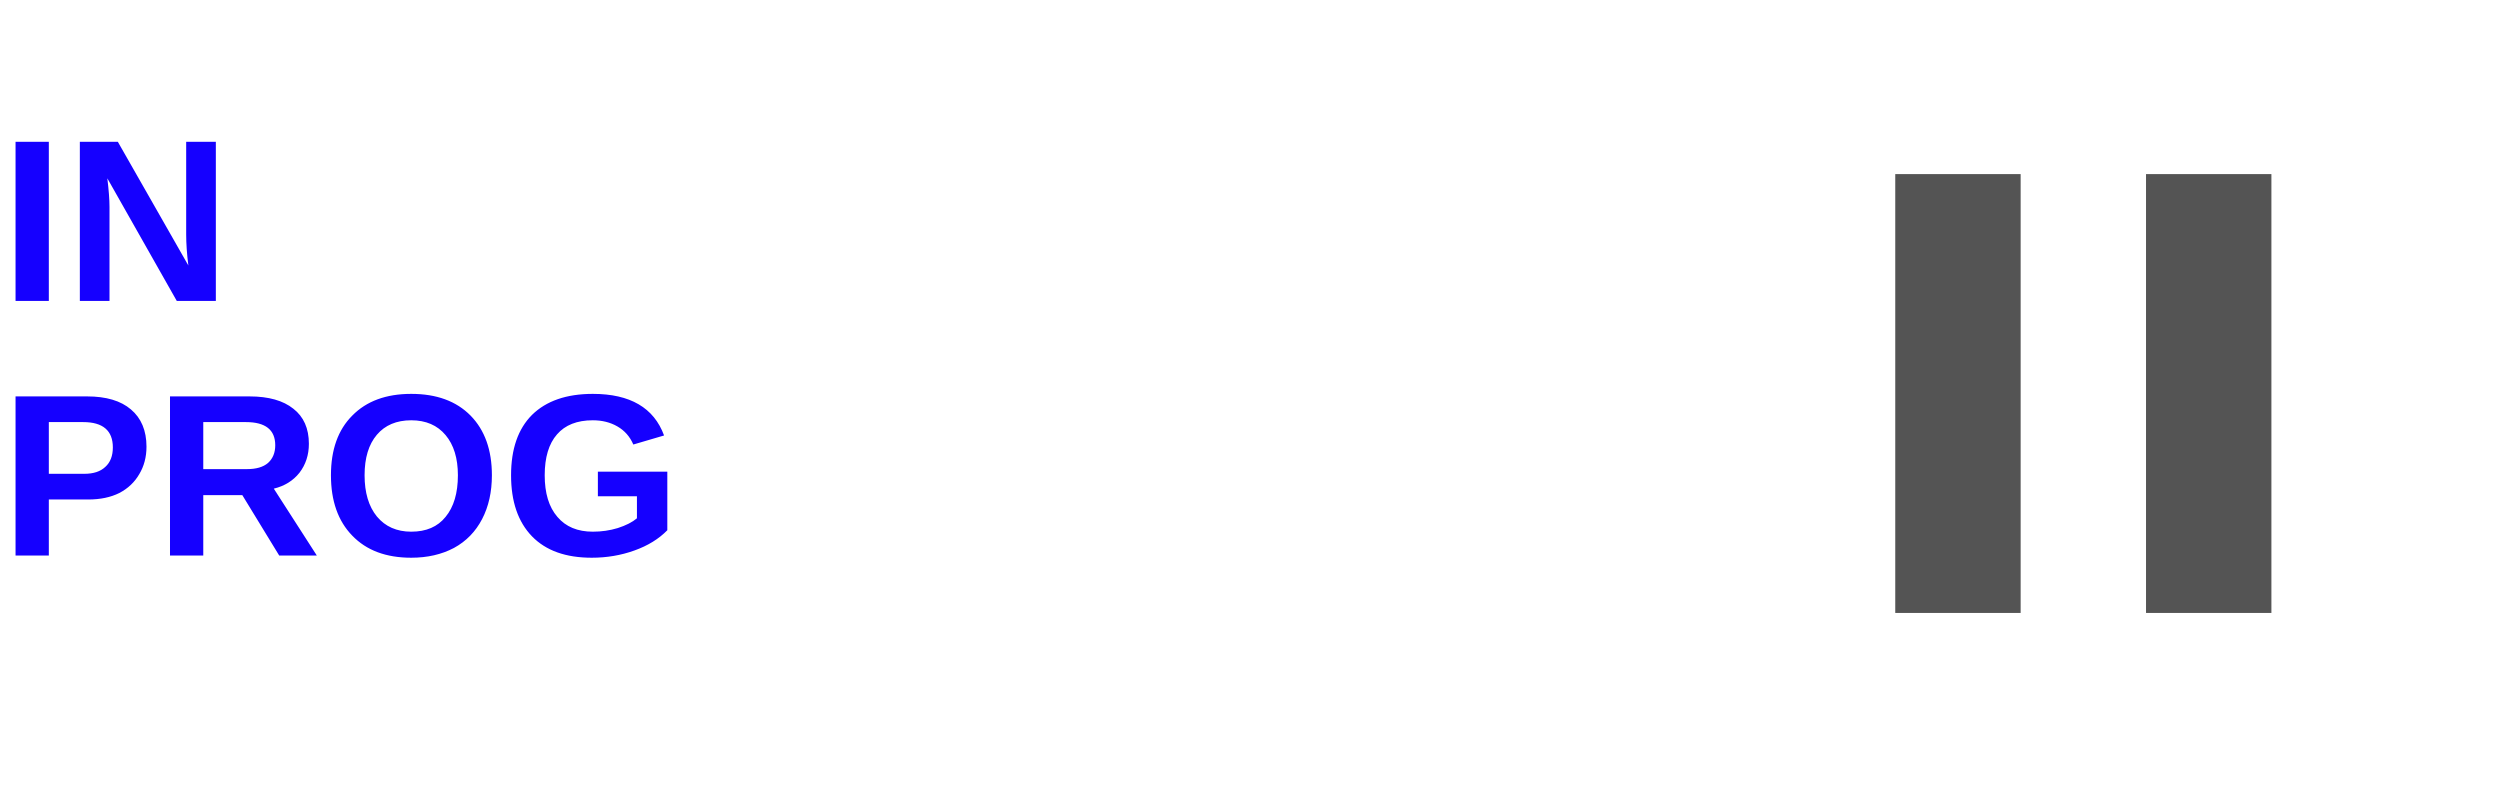
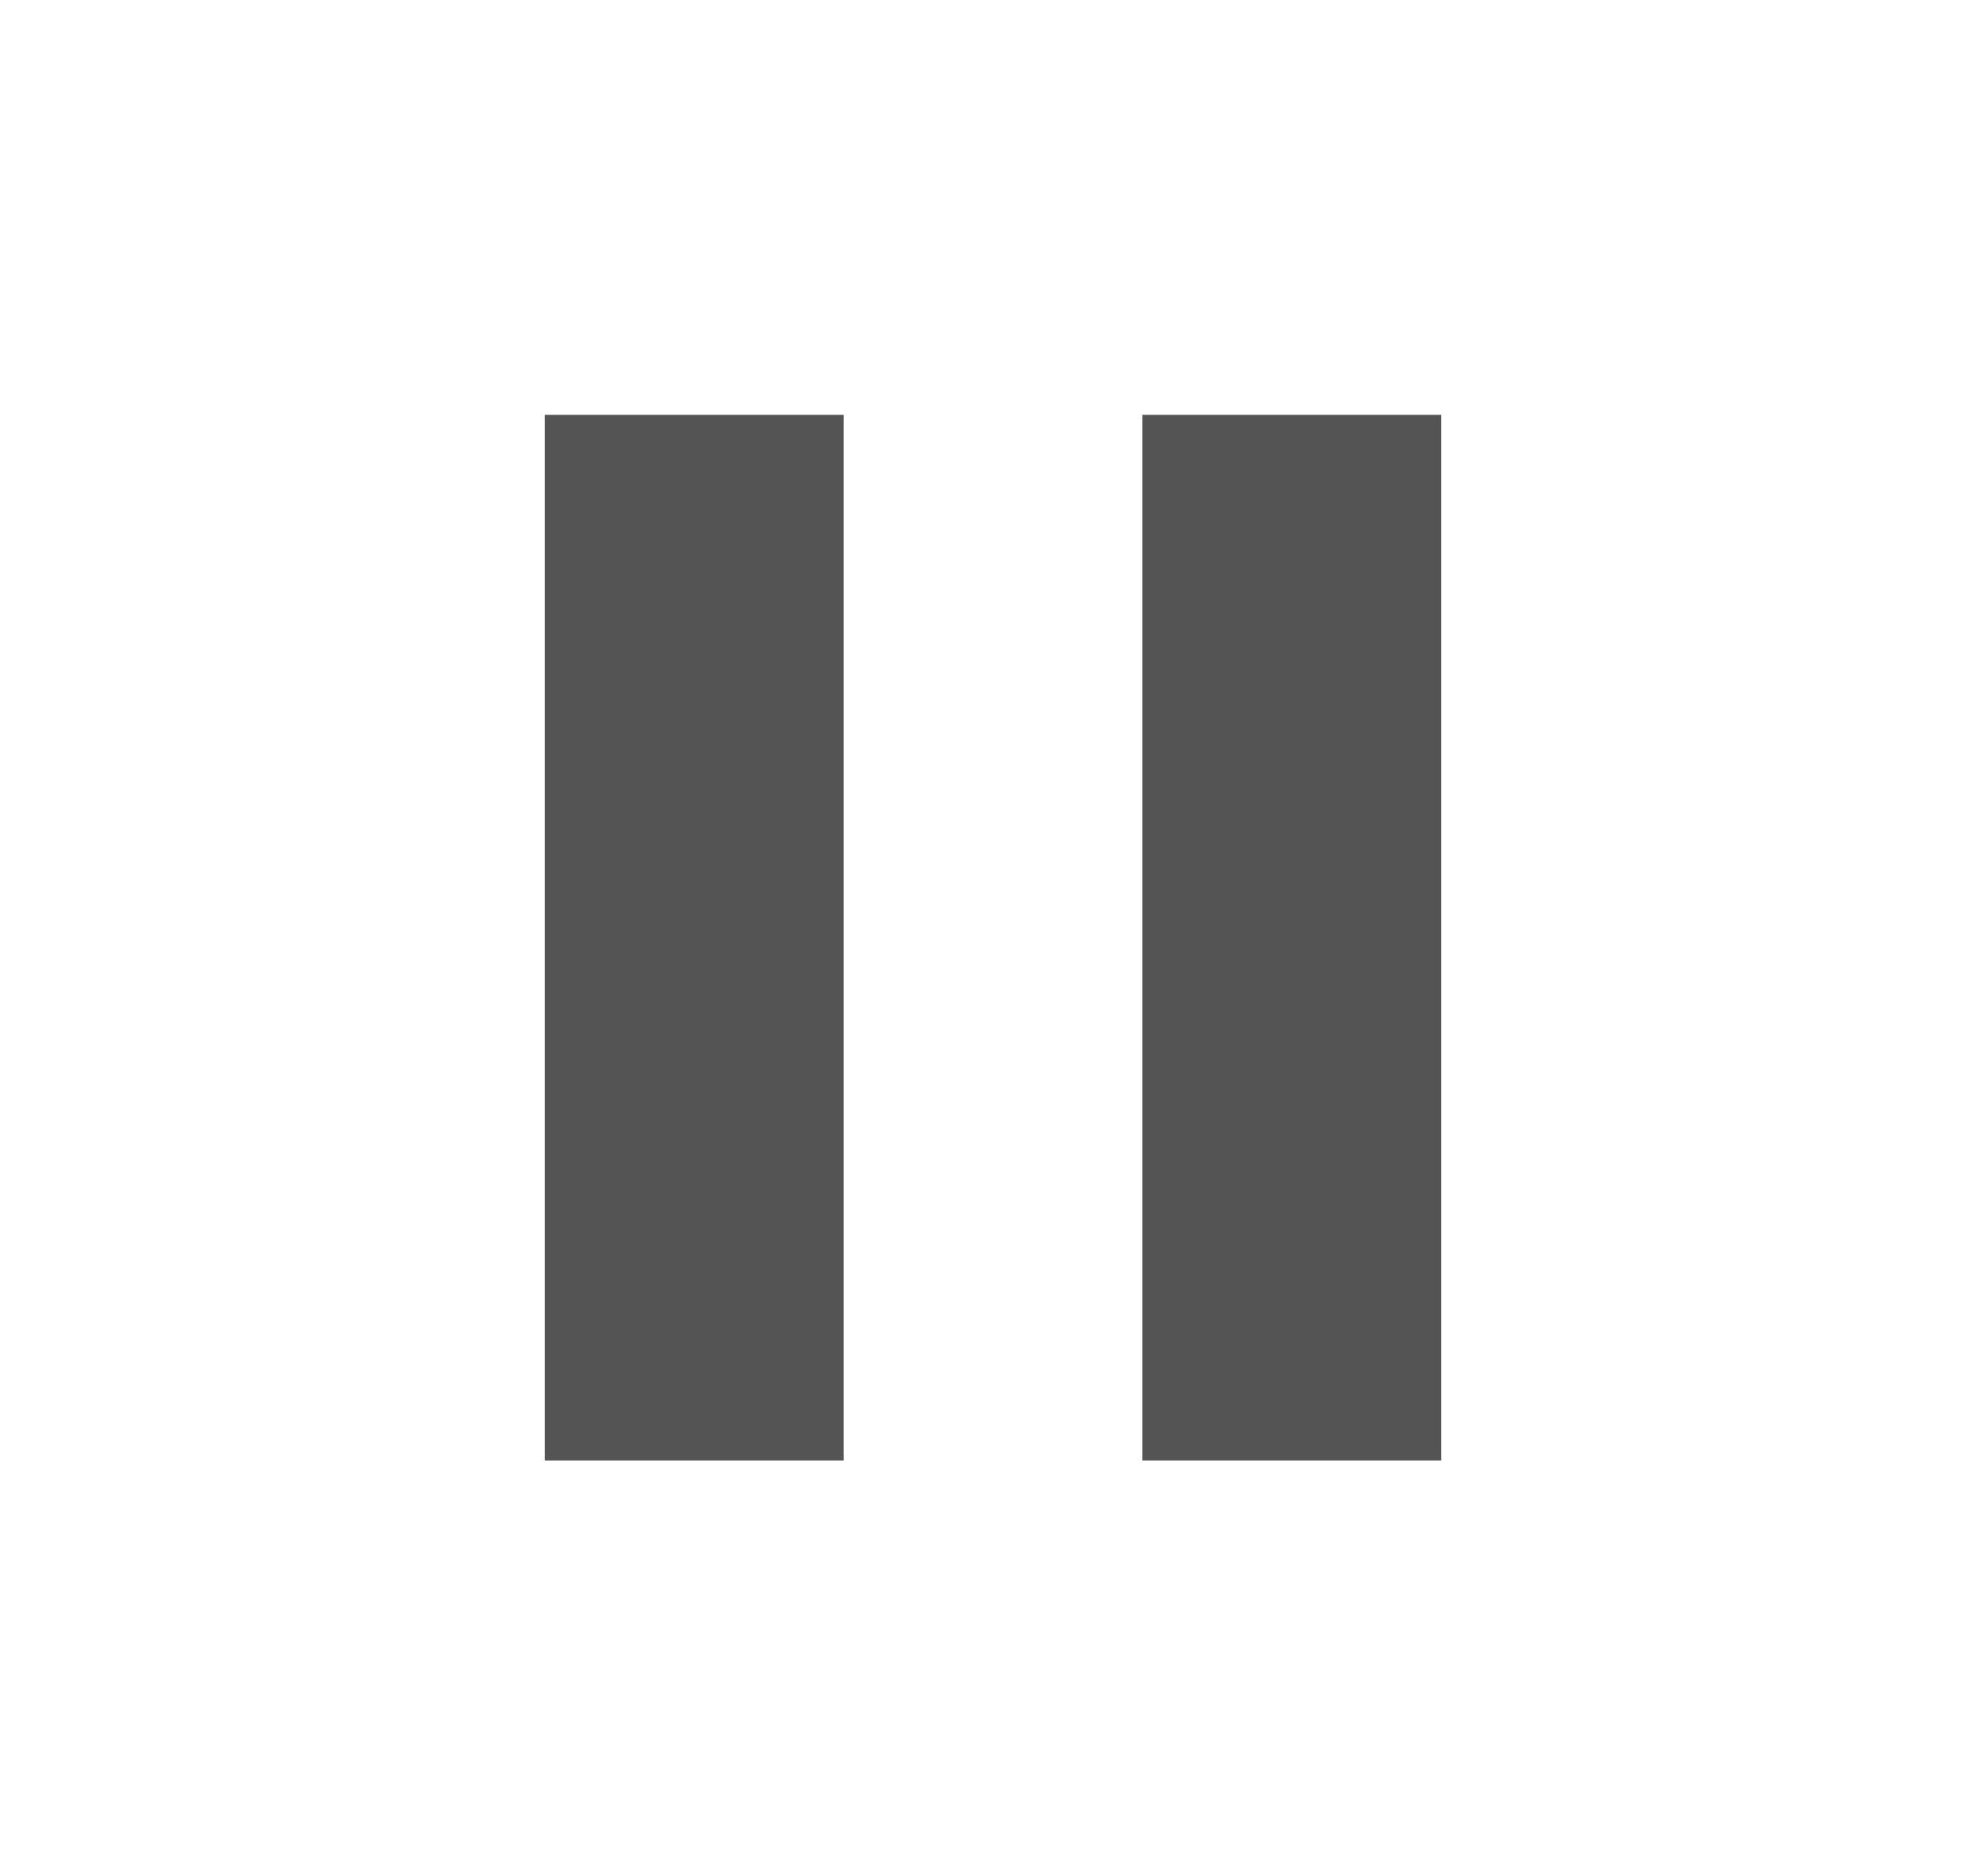
- <svg xmlns="http://www.w3.org/2000/svg" width="108px" height="34px" viewBox="0 0 108 34" version="1.1">
-   <g id="Pause-ICON" stroke="none" fill="none" transform="translate(72, 0)">
+ <svg xmlns="http://www.w3.org/2000/svg" width="36px" height="34px" viewBox="0 0 36 34" version="1.1">
+   <g id="Pause-ICON" stroke="none" fill="none">
    <rect id="Rectangle" fill-rule="nonzero" x="0" y="0" width="36" height="34" />
    <path d="M9.875,26.479 L15.292,26.479 L15.292,7.521 L9.875,7.521 L9.875,26.479 Z M20.708,7.521 L20.708,26.479 L26.125,26.479 L26.125,7.521 L20.708,7.521 Z" id="Pause" fill="#545454" fill-rule="evenodd" />
-     <text id="IN-PROG" font-family="Arial-BoldMT, Arial" font-size="10" font-weight="bold" fill="#1500FF">
-       <tspan x="-72" y="13">IN</tspan>
-       <tspan x="-72" y="24">PROG</tspan>
-     </text>
  </g>
</svg>
